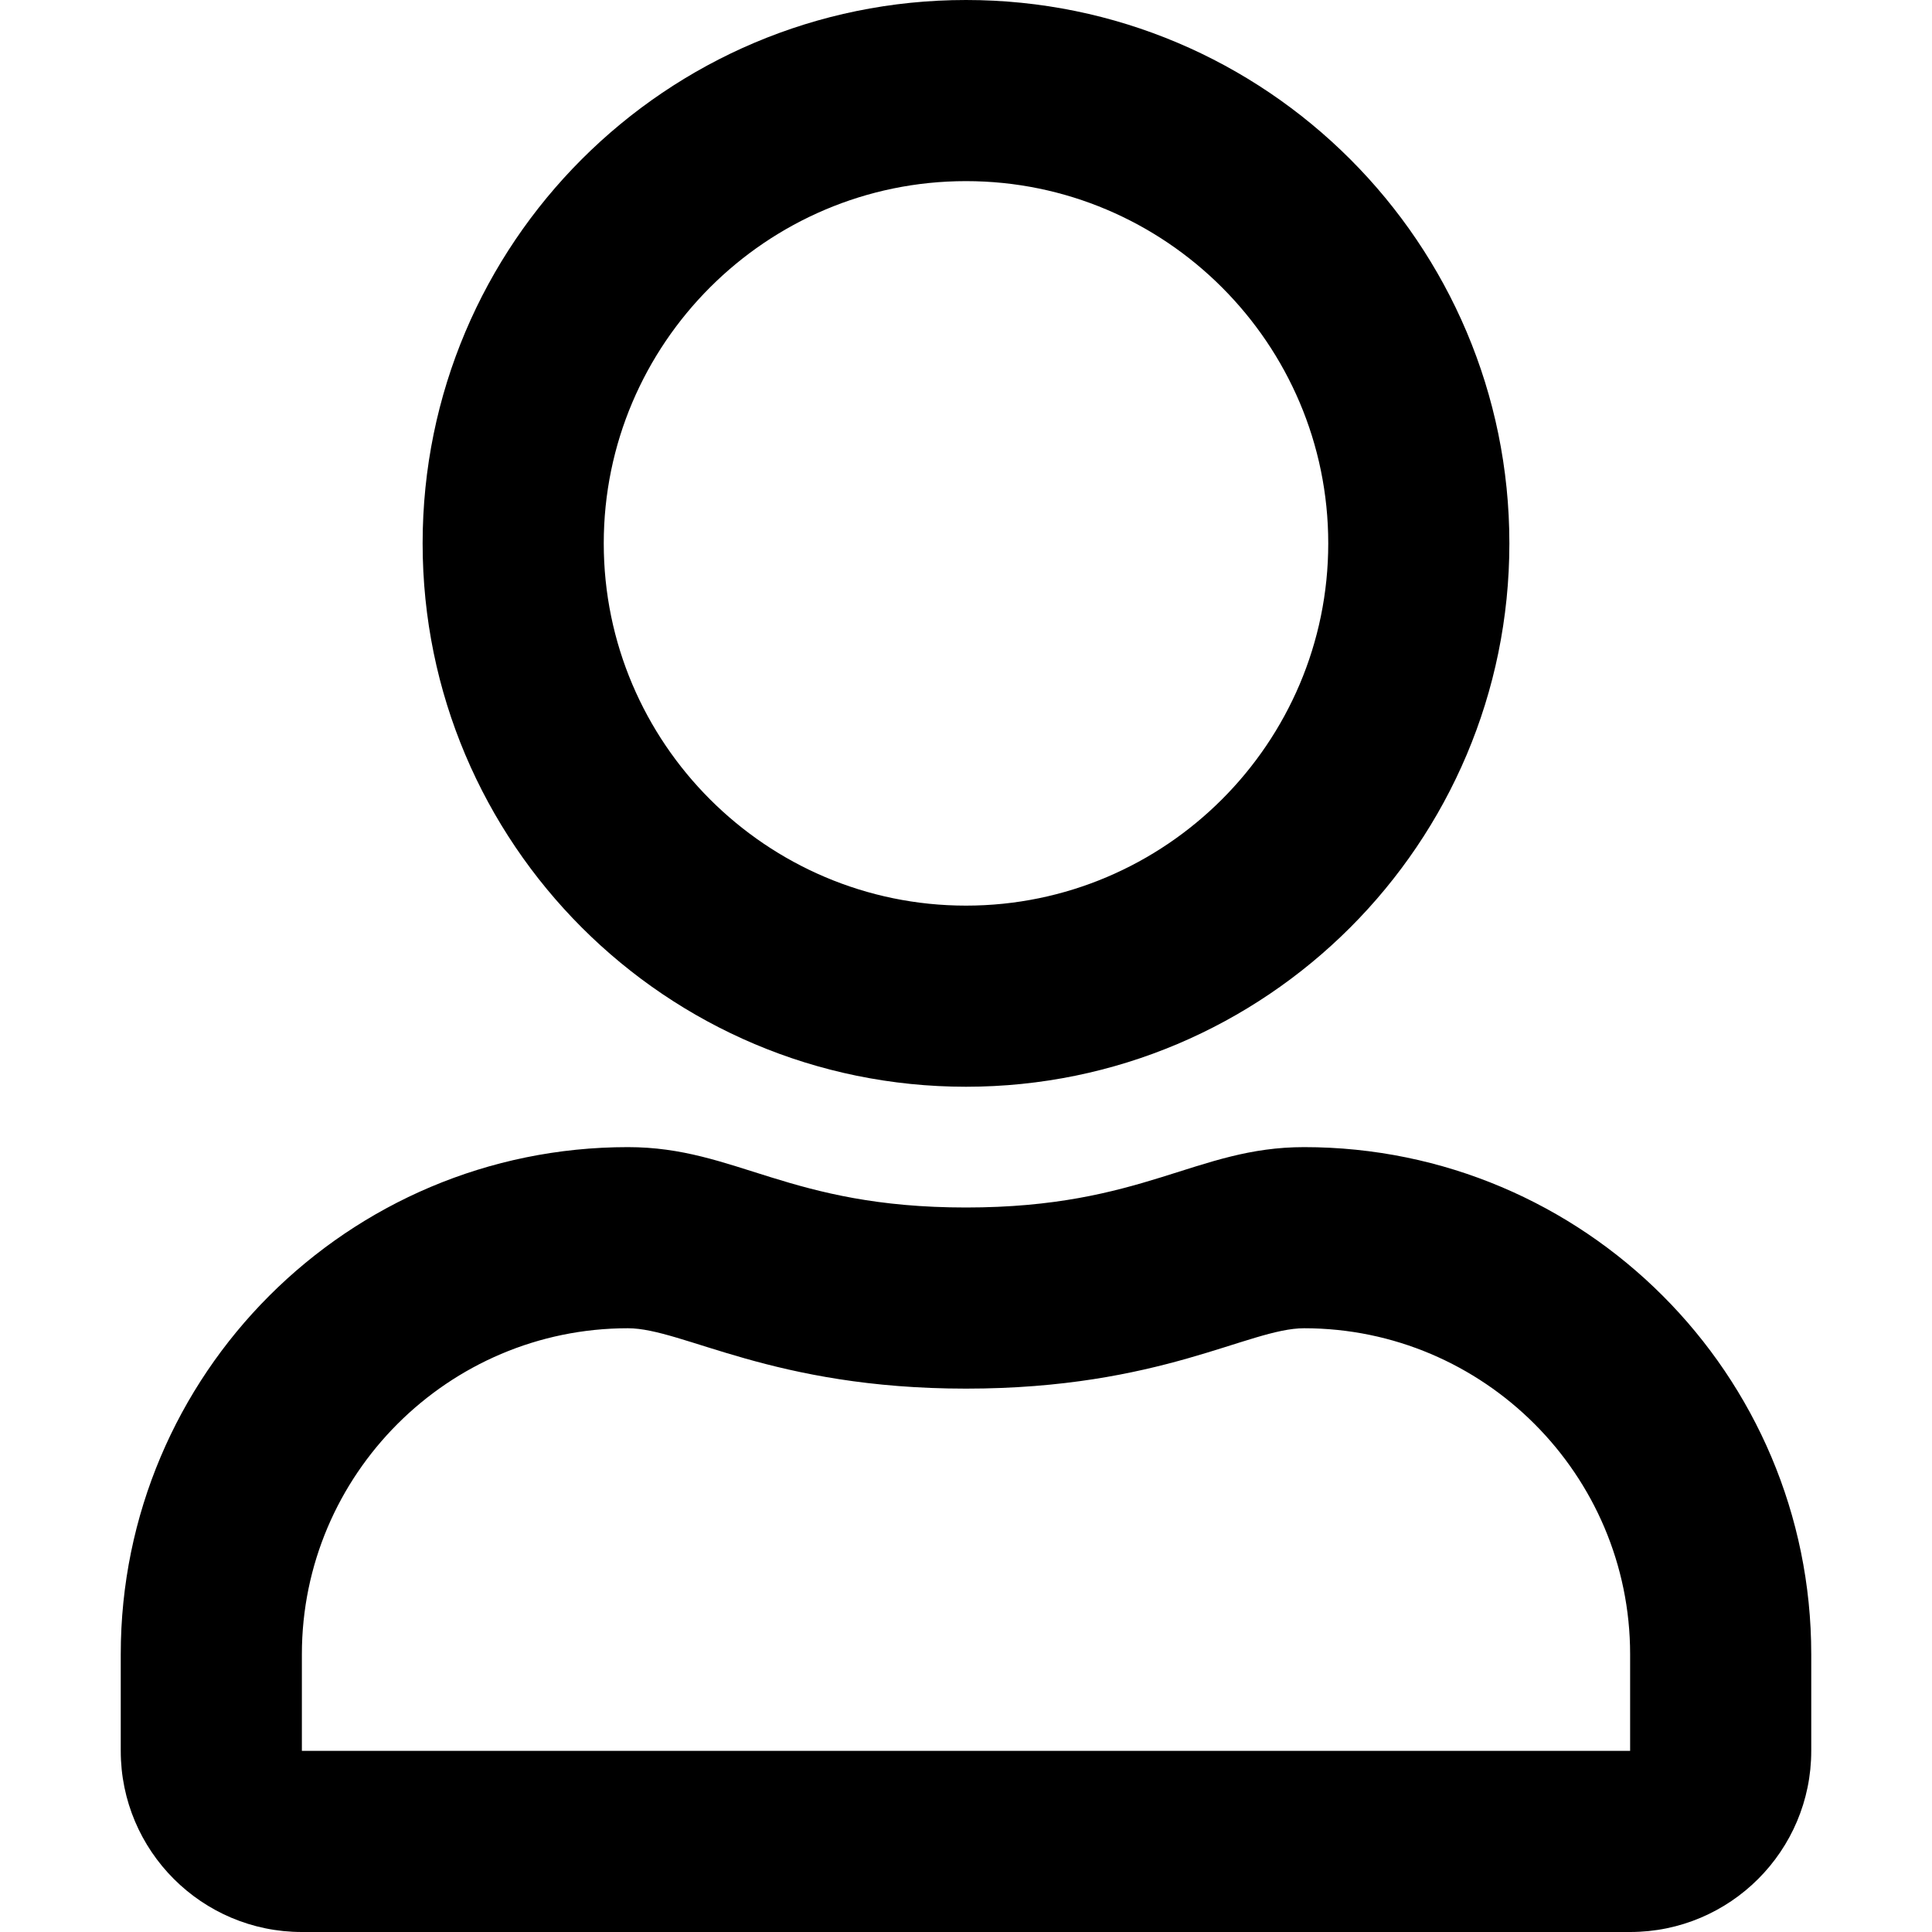
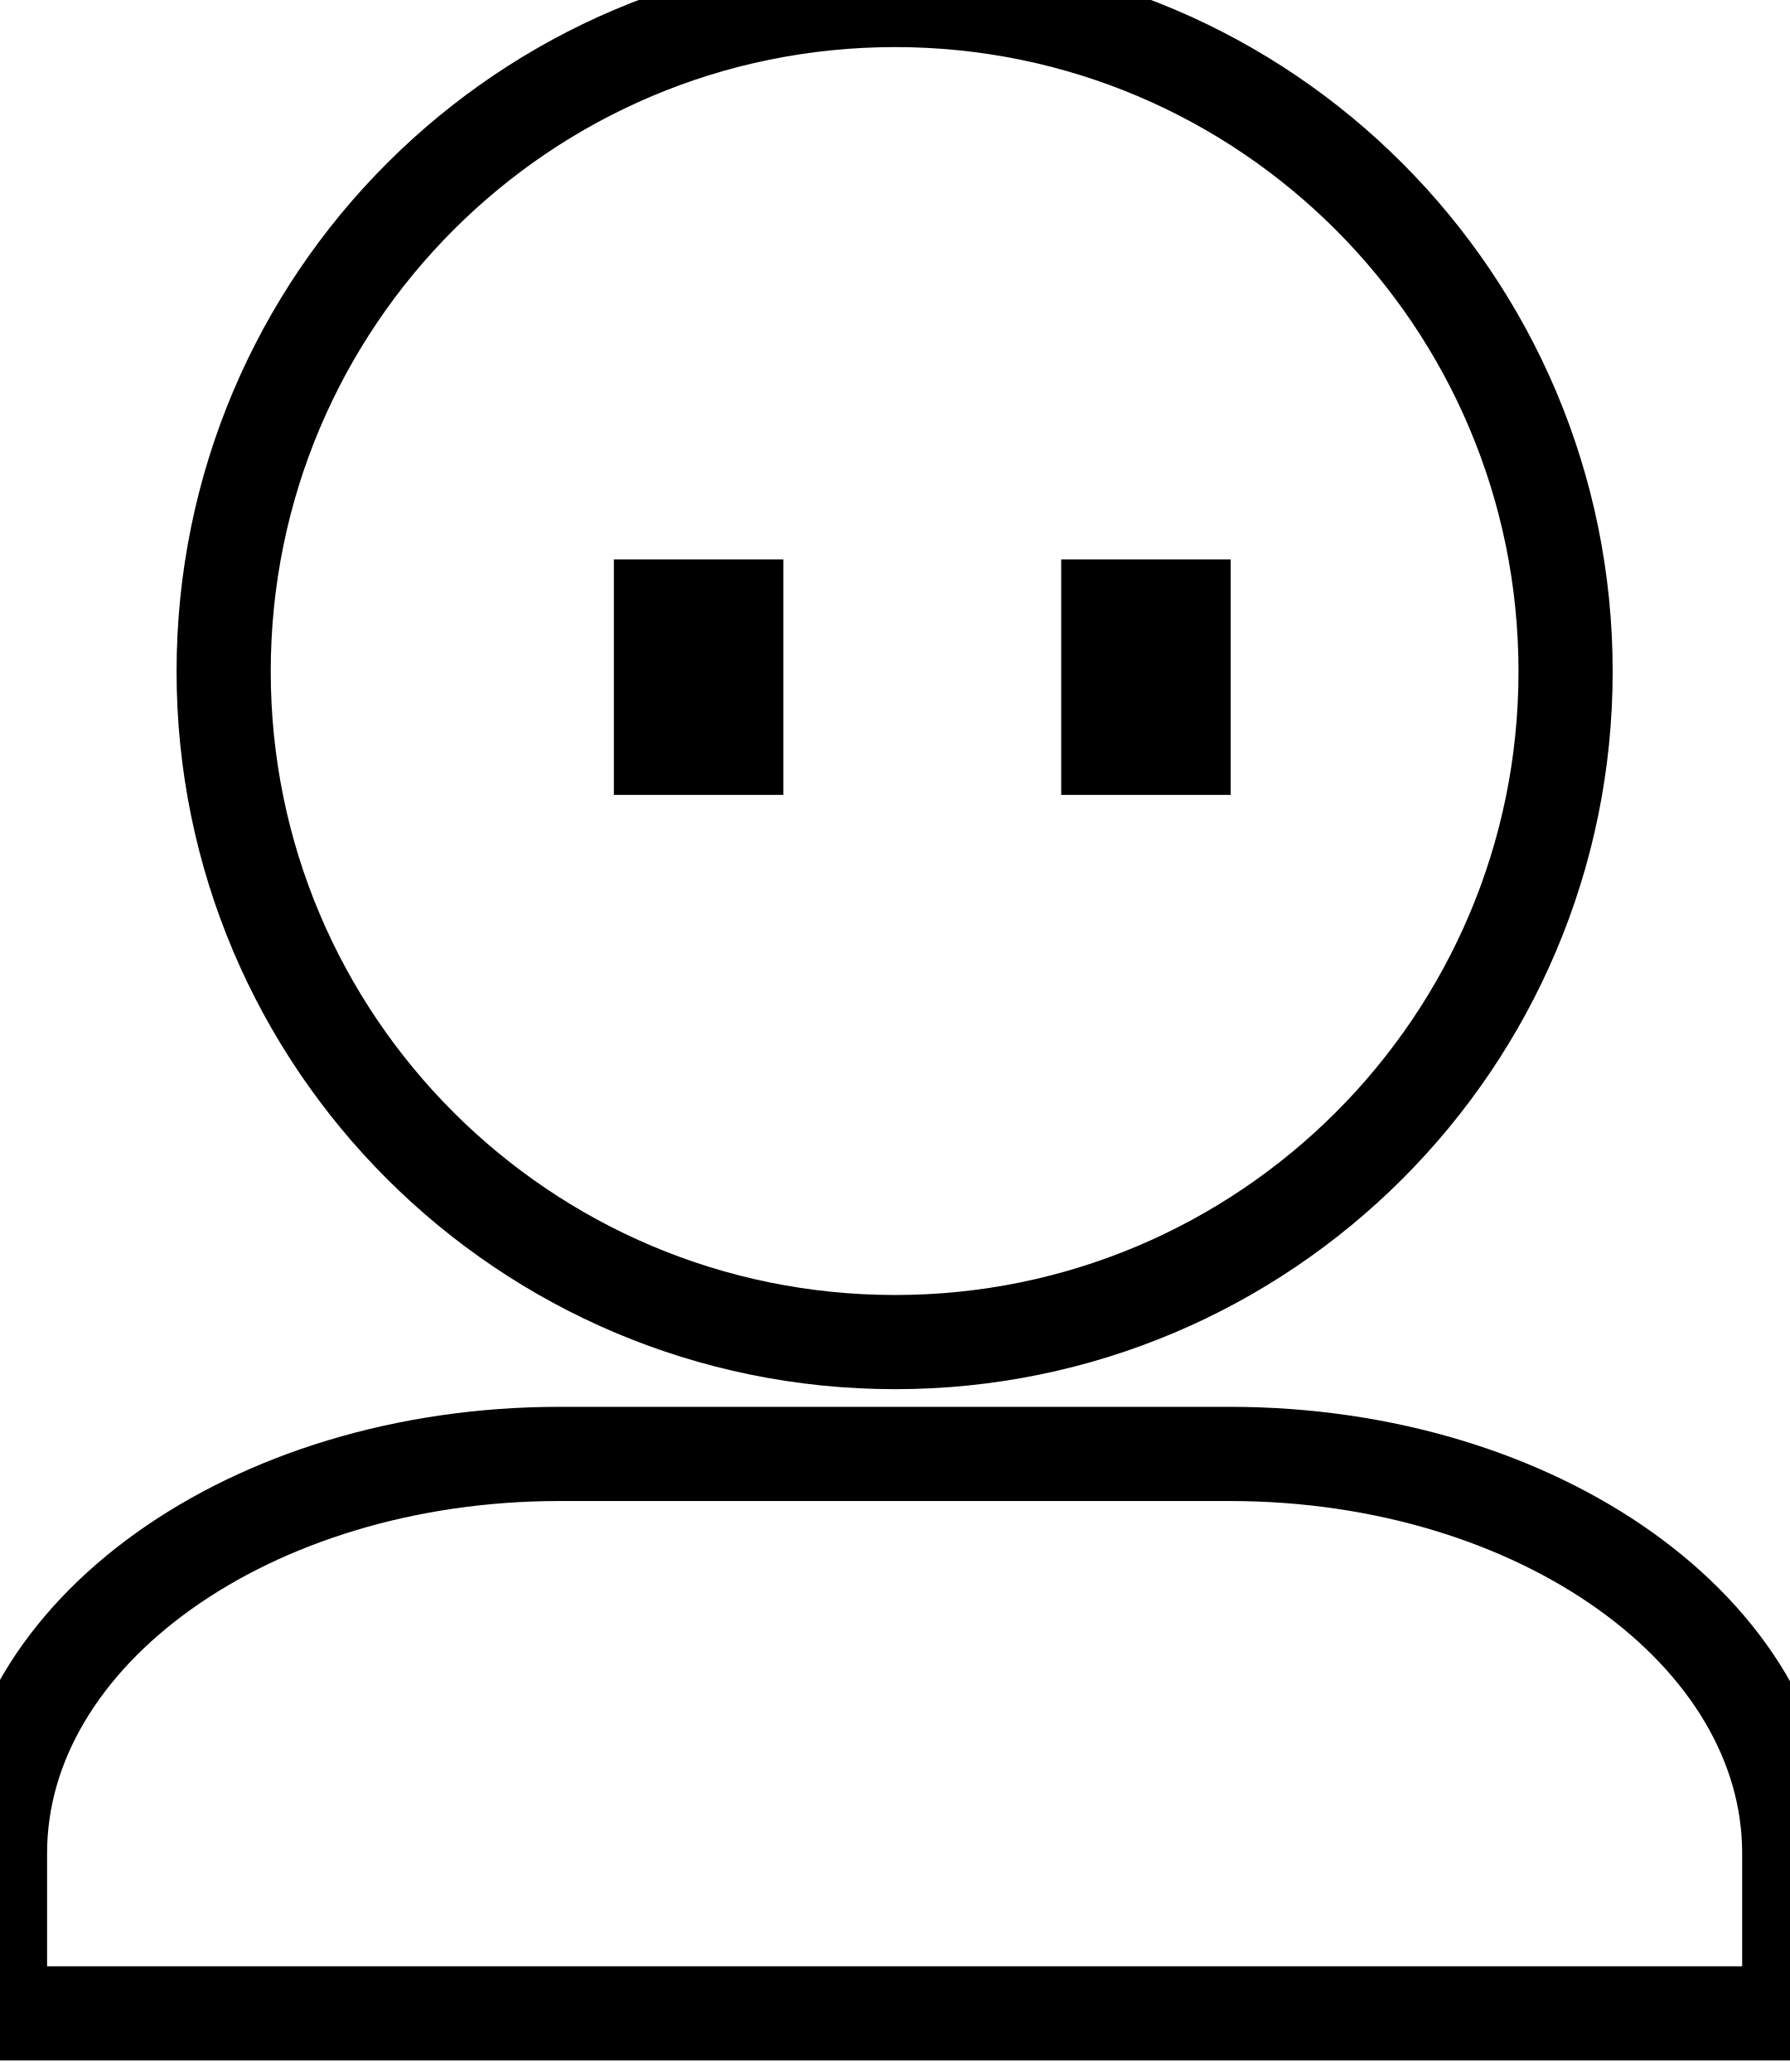
- <svg xmlns="http://www.w3.org/2000/svg" class="styles__StyledSVGIconPathComponent-sc-16fsqc8-0 klYEvc svg-icon-path-icon fill" viewBox="0 0 448 512" width="20" height="20">
-   <defs data-reactroot="" />
-   <g>
-     <path d="M313.6 304c-28.7 0-42.5 16-89.6 16-47.1 0-60.8-16-89.6-16C60.2 304 0 364.2 0 438.4V464c0 26.5 21.5 48 48 48h352c26.5 0 48-21.5 48-48v-25.6c0-74.2-60.2-134.4-134.4-134.4zM400 464H48v-25.6c0-47.6 38.8-86.4 86.4-86.4 14.6 0 38.3 16 89.6 16 51.7 0 74.9-16 89.6-16 47.6 0 86.4 38.8 86.4 86.4V464zM224 288c79.5 0 144-64.5 144-144S303.5 0 224 0 80 64.5 80 144s64.5 144 144 144zm0-240c52.9 0 96 43.1 96 96s-43.1 96-96 96-96-43.1-96-96 43.1-96 96-96z" />
+ <svg xmlns="http://www.w3.org/2000/svg" width="19" height="22" viewBox="0 0 19 22" fill="none">
+   <g opacity="1" transform="translate(0 0)  rotate(0 9.5 10.6875)" stroke="#000">
+     <path id="path 2" style="stroke-width:1; stroke-opacity:1; stroke-dasharray:0 0" transform="translate(0 15.4375)  rotate(0 9.5 2.96875)" d="M19,4.24C19,1.9 16.34,0 13.06,0L5.94,0C2.66,0 0,1.9 0,4.24L0,5.94L19,5.94L19,4.24Z " />
+     <g opacity="1" transform="translate(2.375 0)  rotate(0 7.125 7.125)">
+       <path id="path 3" style="stroke-width:1; stroke-opacity:1; stroke-dasharray:0 0" transform="translate(0 0)  rotate(0 7.125 7.125)" d="M14.25,7.13C14.25,3.19 11.06,0 7.13,0C3.19,0 0,3.19 0,7.13C0,11.06 3.19,14.25 7.13,14.25C11.06,14.25 14.25,11.06 14.25,7.13Z " />
+       <path id="line 1" style="stroke-width:1.8; stroke-opacity:1; stroke-dasharray:0 0" transform="translate(5.04375 5.94)  rotate(0 0.0004940395 1.25)" d="M0,0L0,2.5 " />
+       <path id="line 1" style="stroke-width:1.8; stroke-opacity:1; stroke-dasharray:0 0" transform="translate(9.79375 5.94)  rotate(0 0.0004940395 1.25)" d="M0,0L0,2.5 " />
+     </g>
  </g>
</svg>
